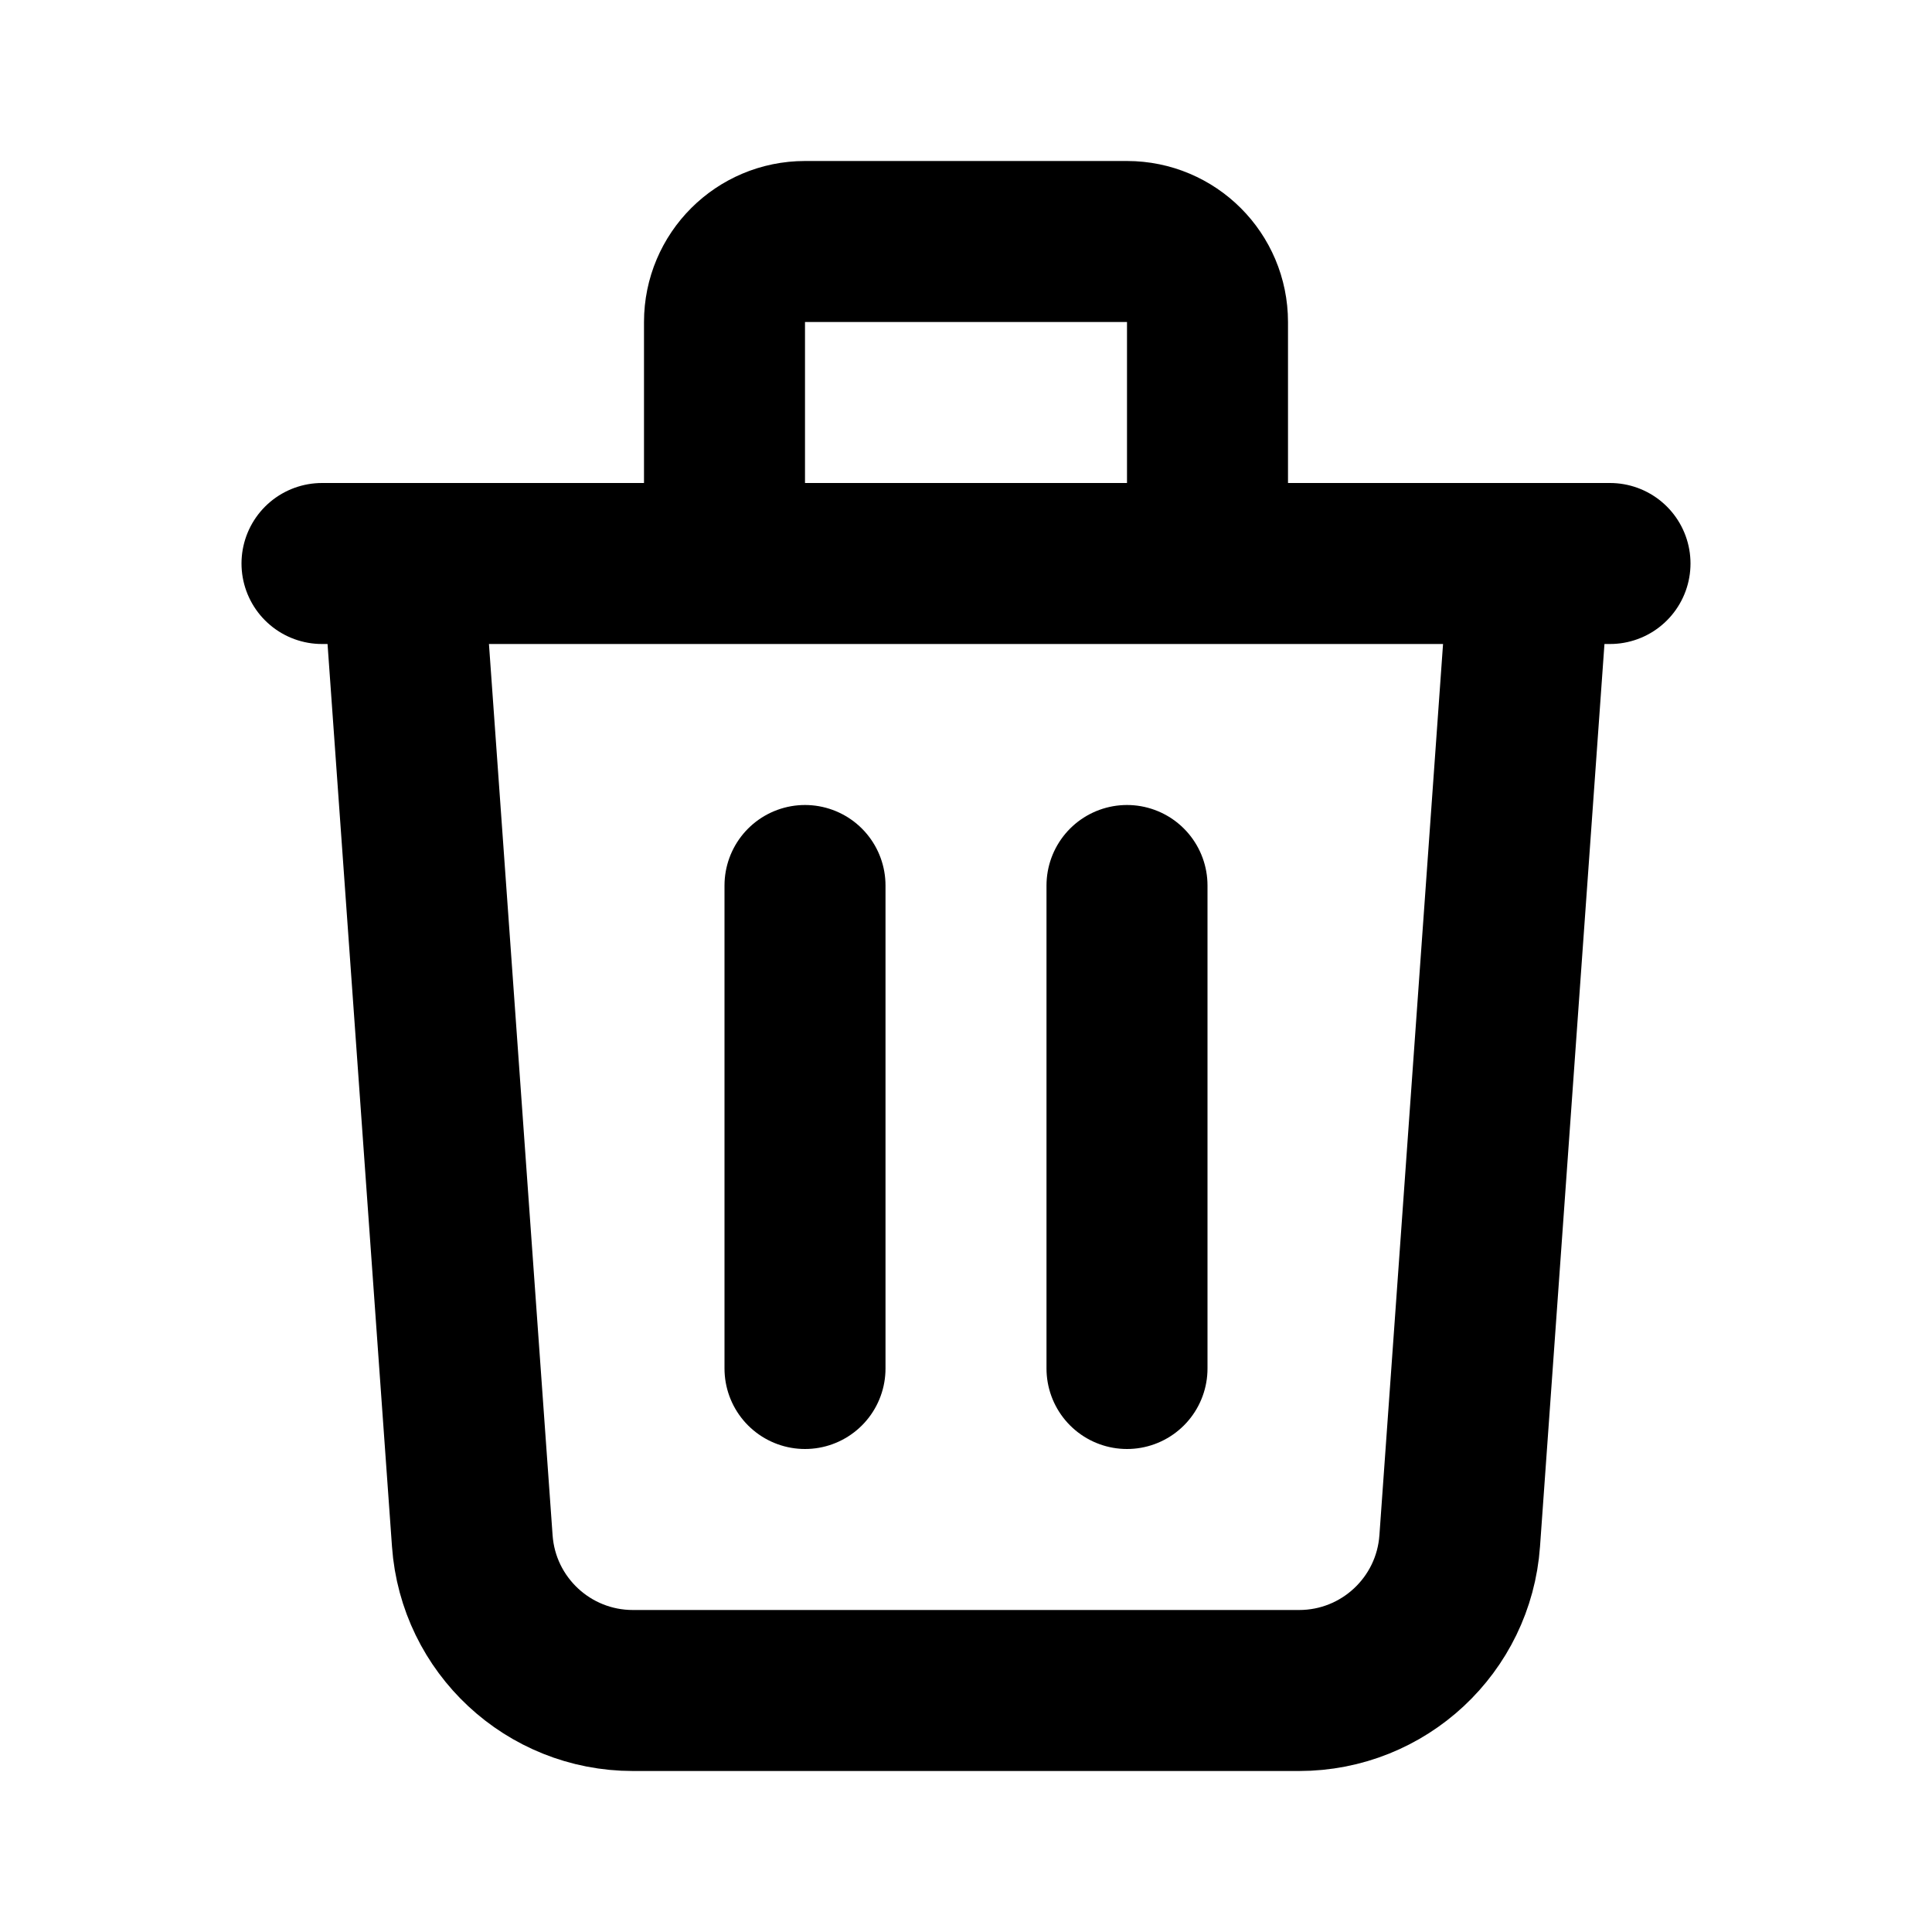
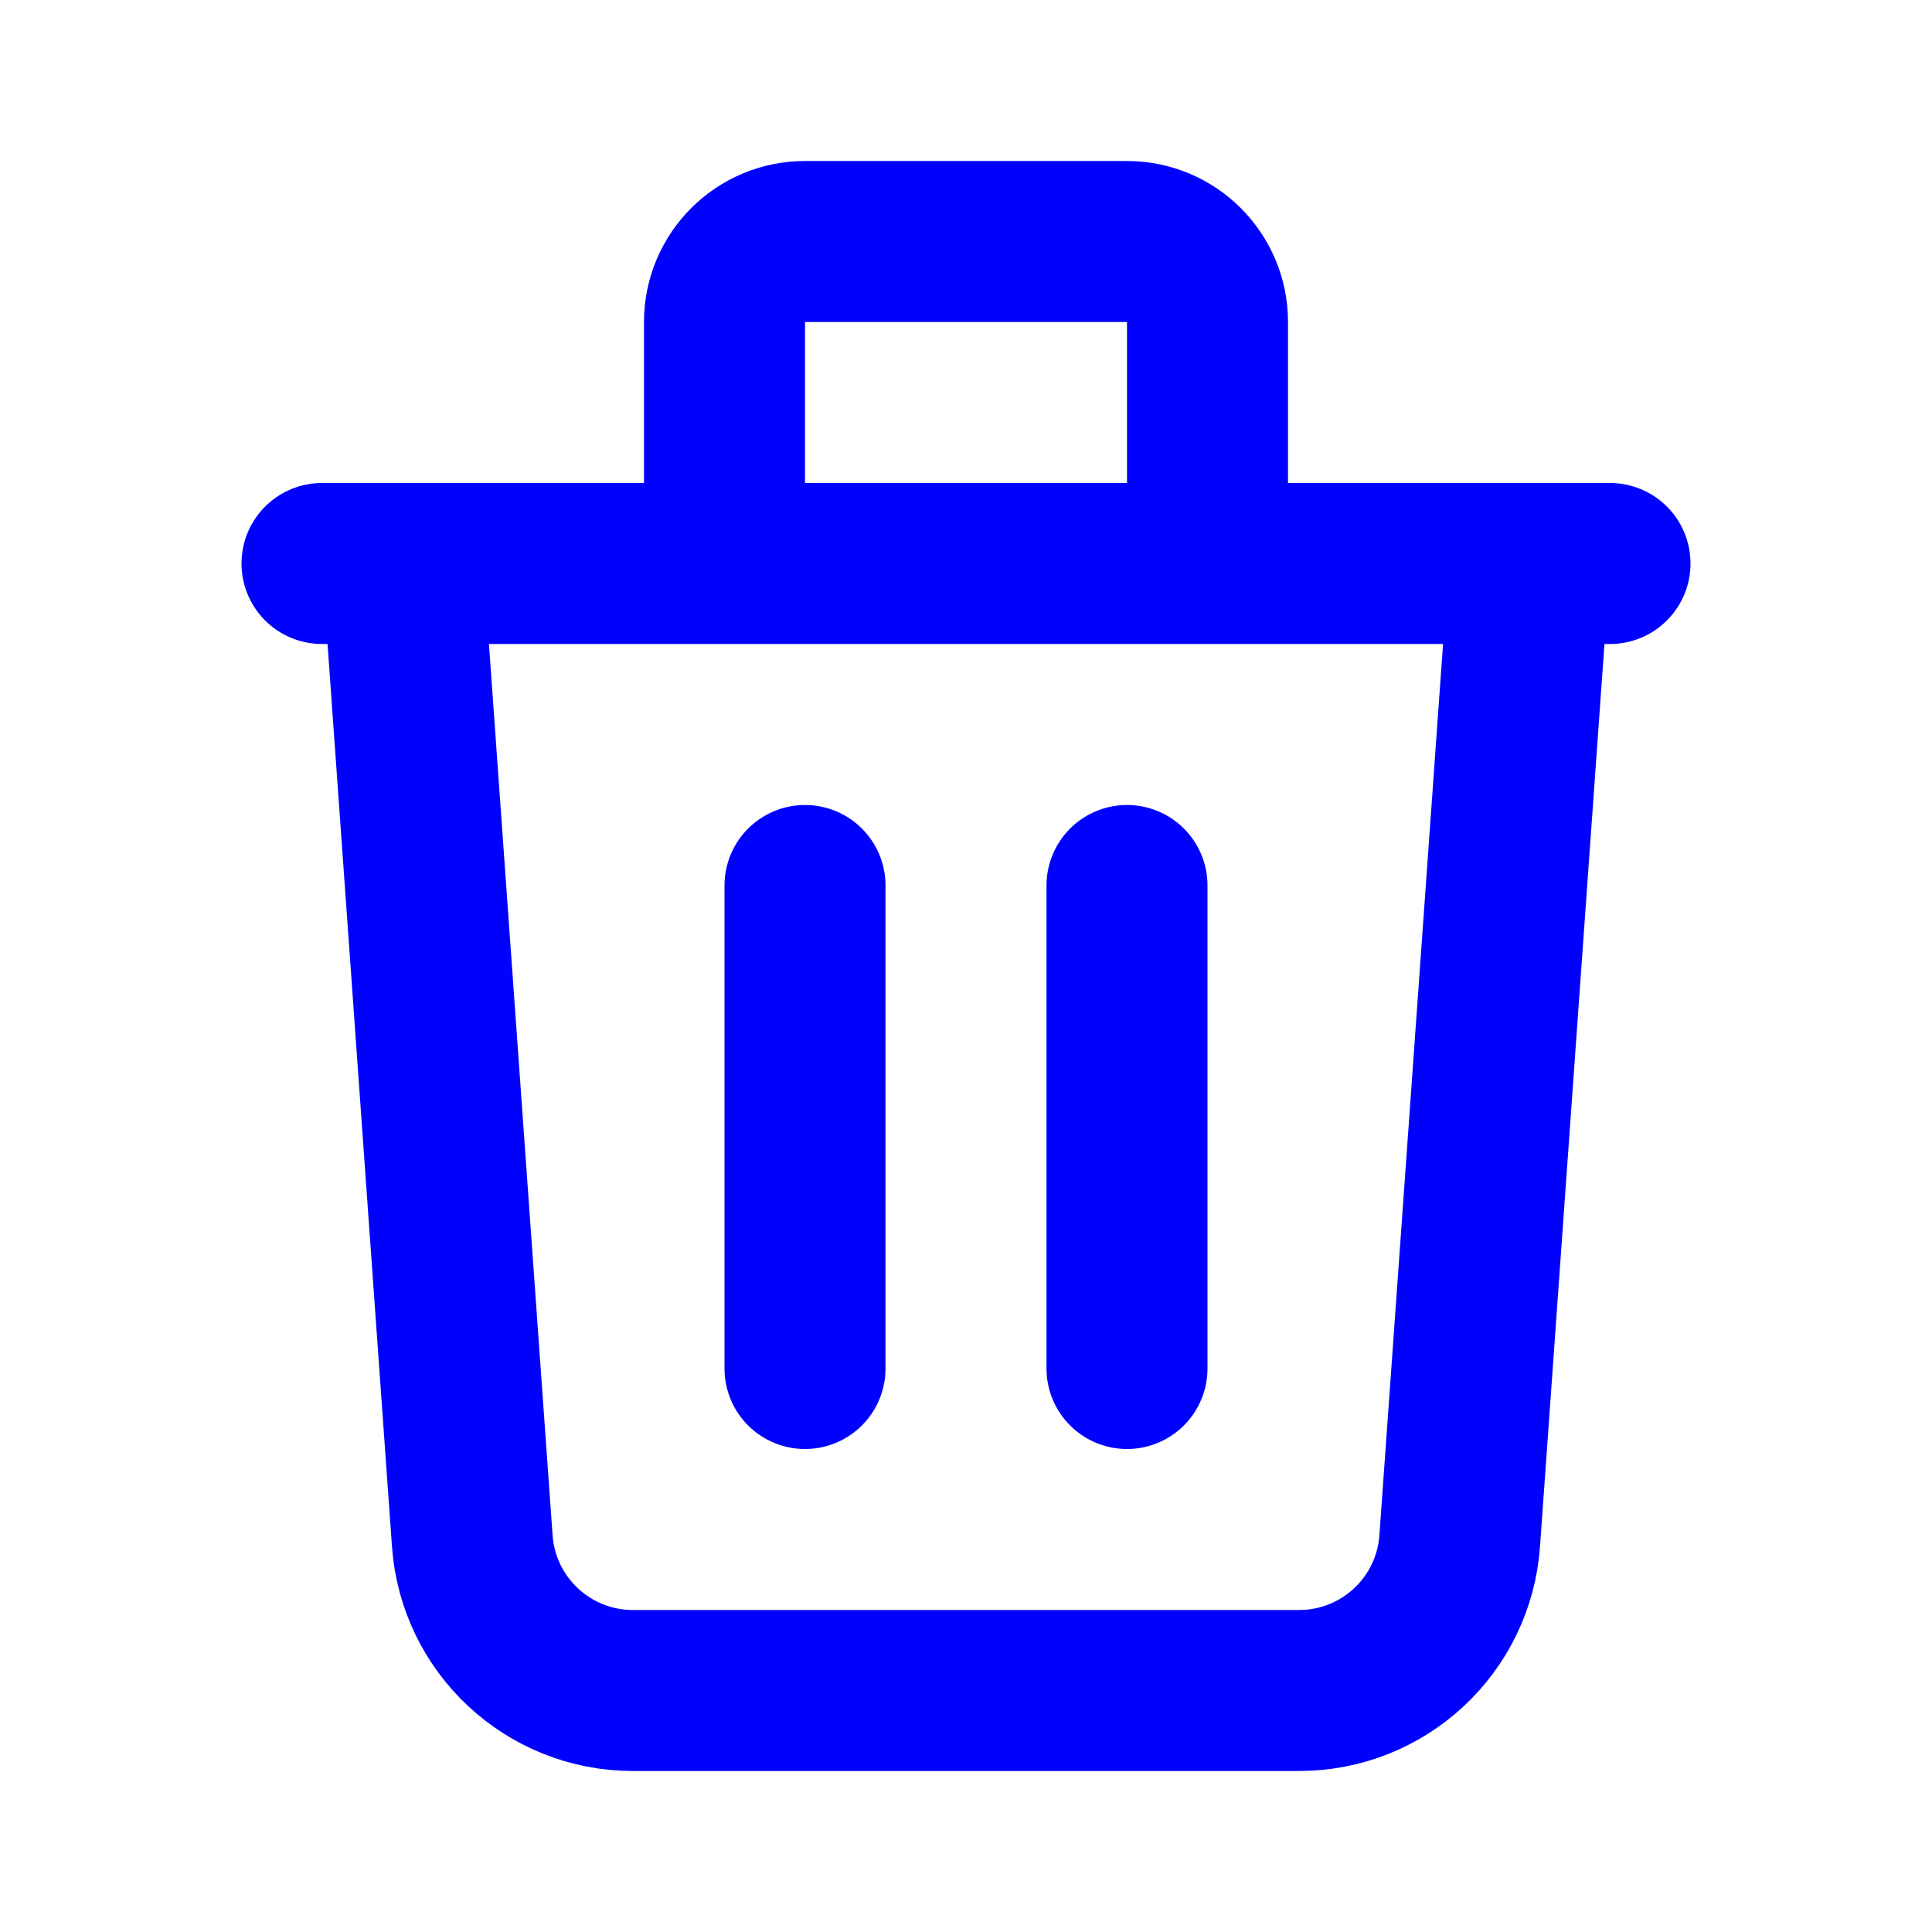
- <svg xmlns="http://www.w3.org/2000/svg" class="w-6 h-6" fill="none" stroke="black" viewBox="0 0 24 24">
+ <svg xmlns="http://www.w3.org/2000/svg" class="w-6 h-6" fill="none" stroke="blue" viewBox="0 0 24 24">
  <path stroke-linecap="round" stroke-linejoin="round" stroke-width="2" d="M19 7l-.867 12.142A2 2 0 0116.138 21H7.862a2 2 0 01-1.995-1.858L5 7m5 4v6m4-6v6m1-10V4a1 1 0 00-1-1h-4a1 1 0 00-1 1v3M4 7h16" />
</svg>
